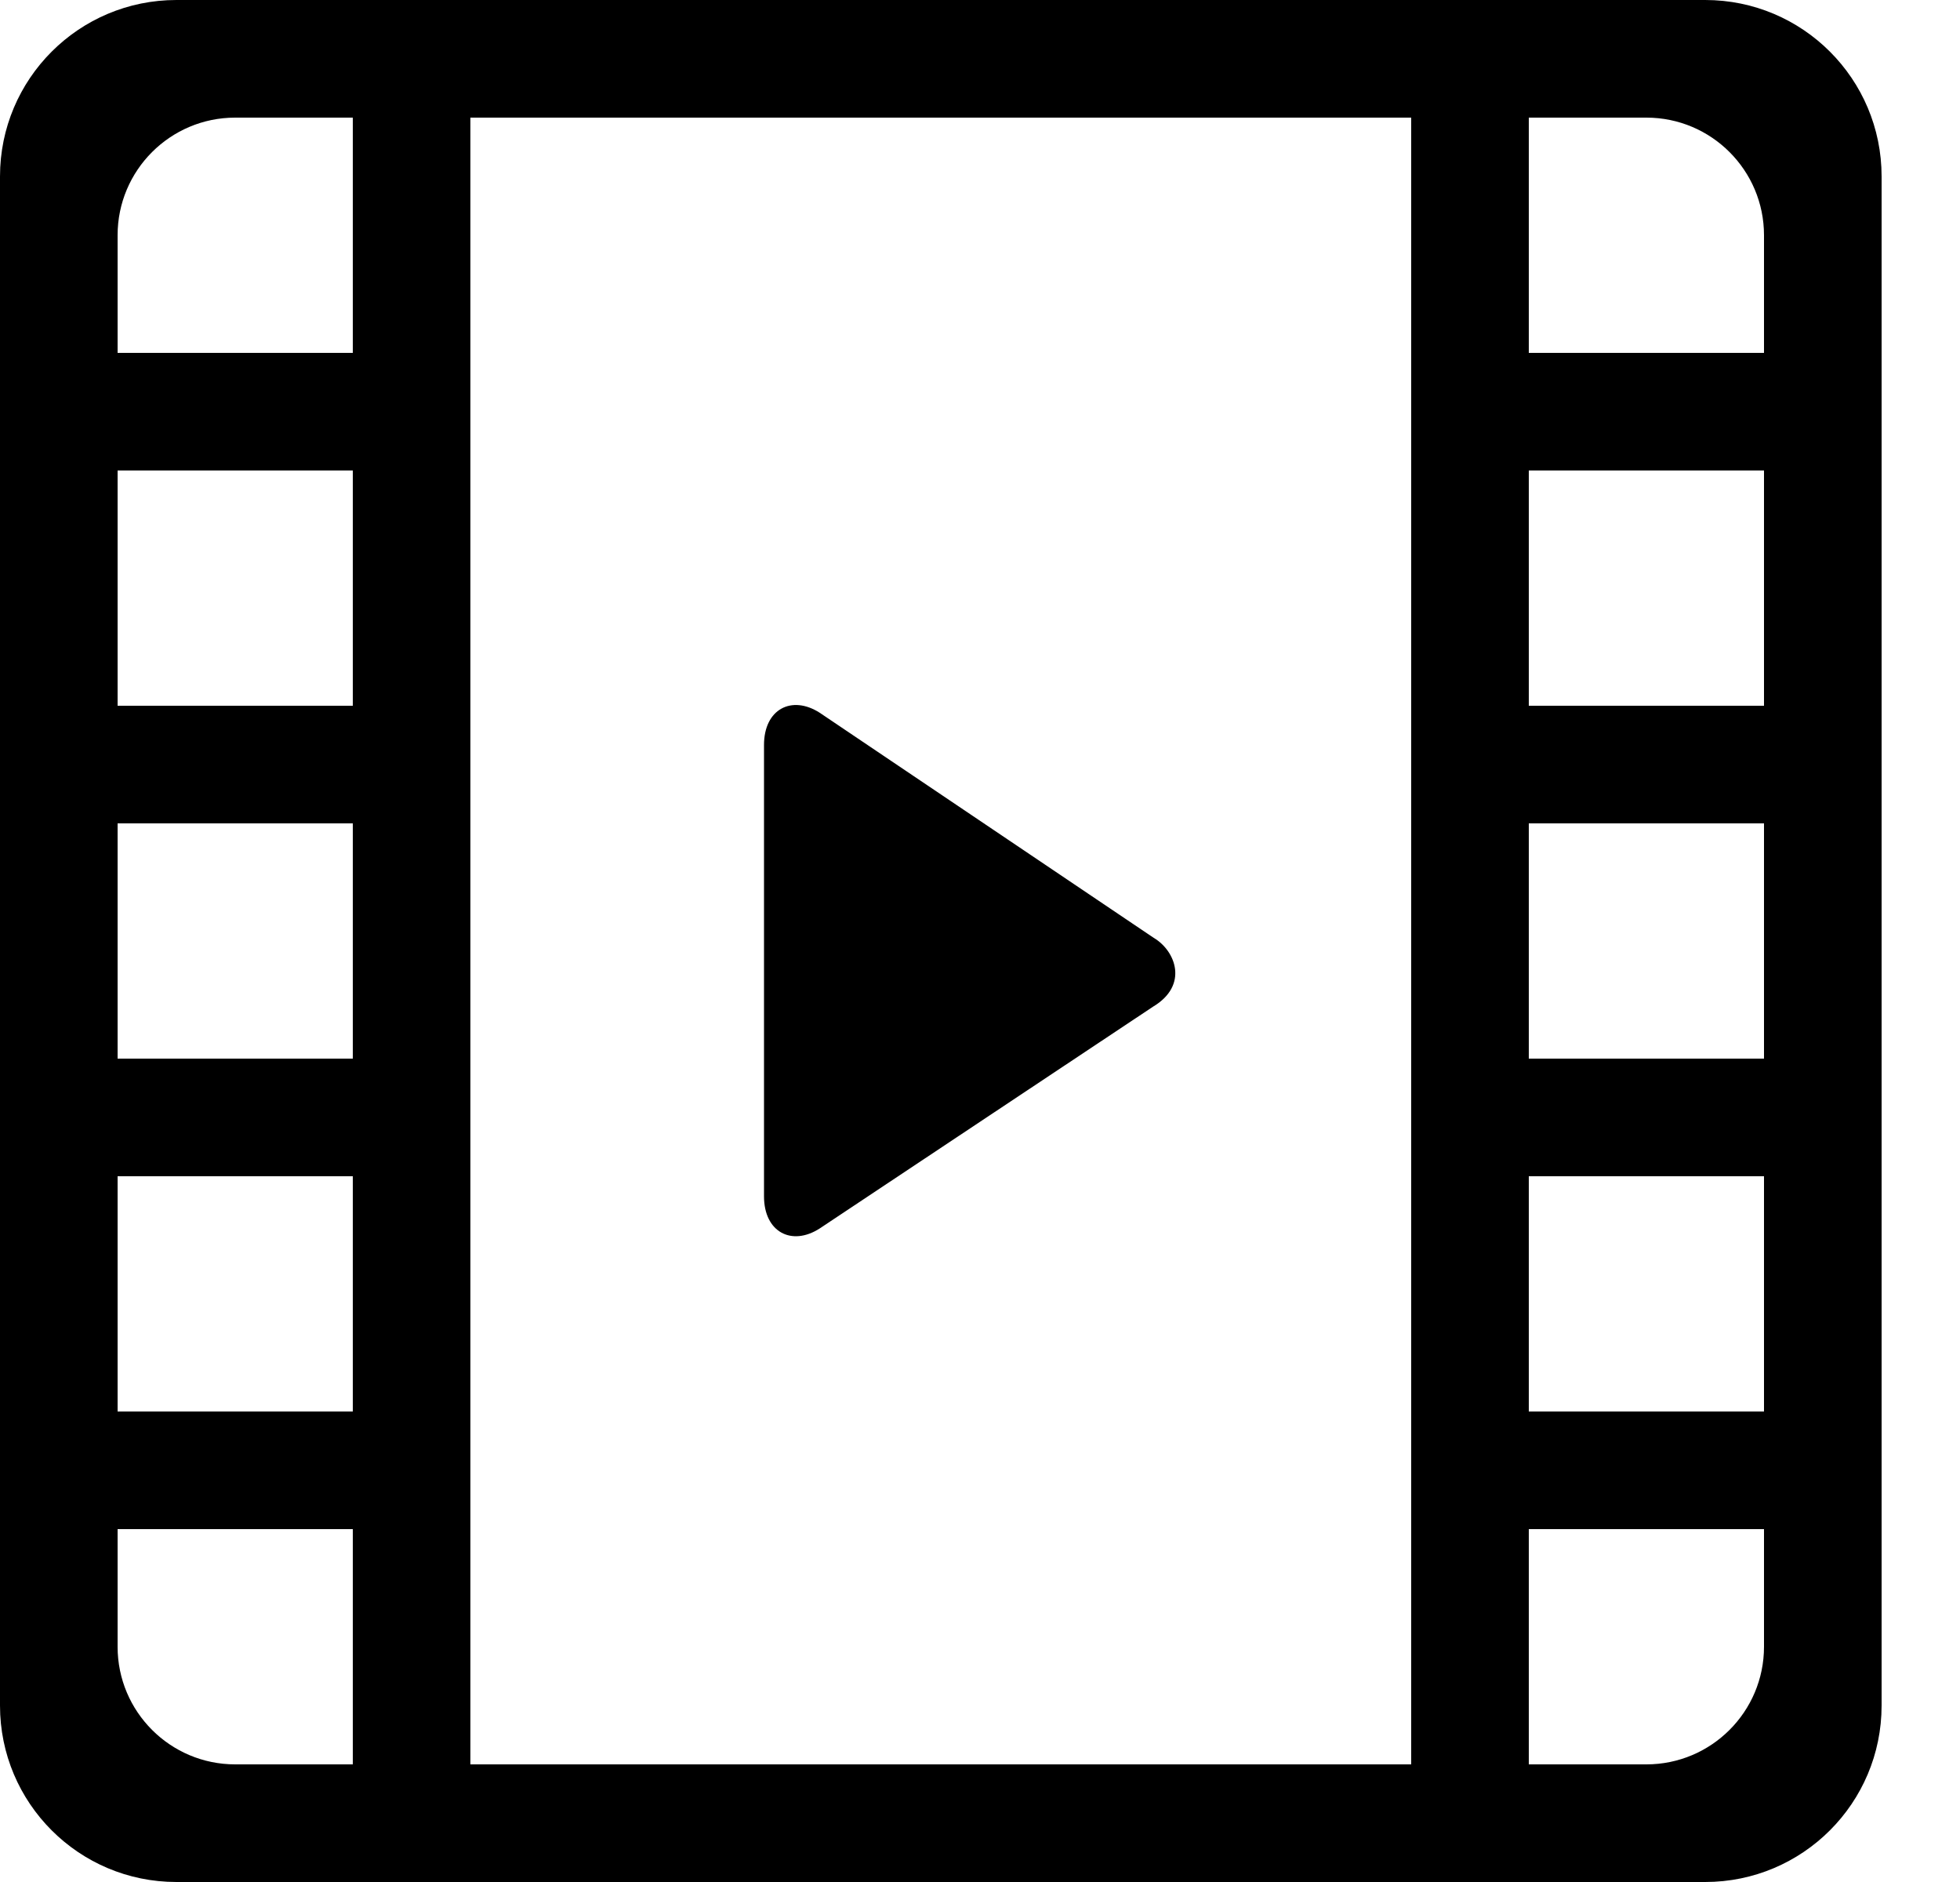
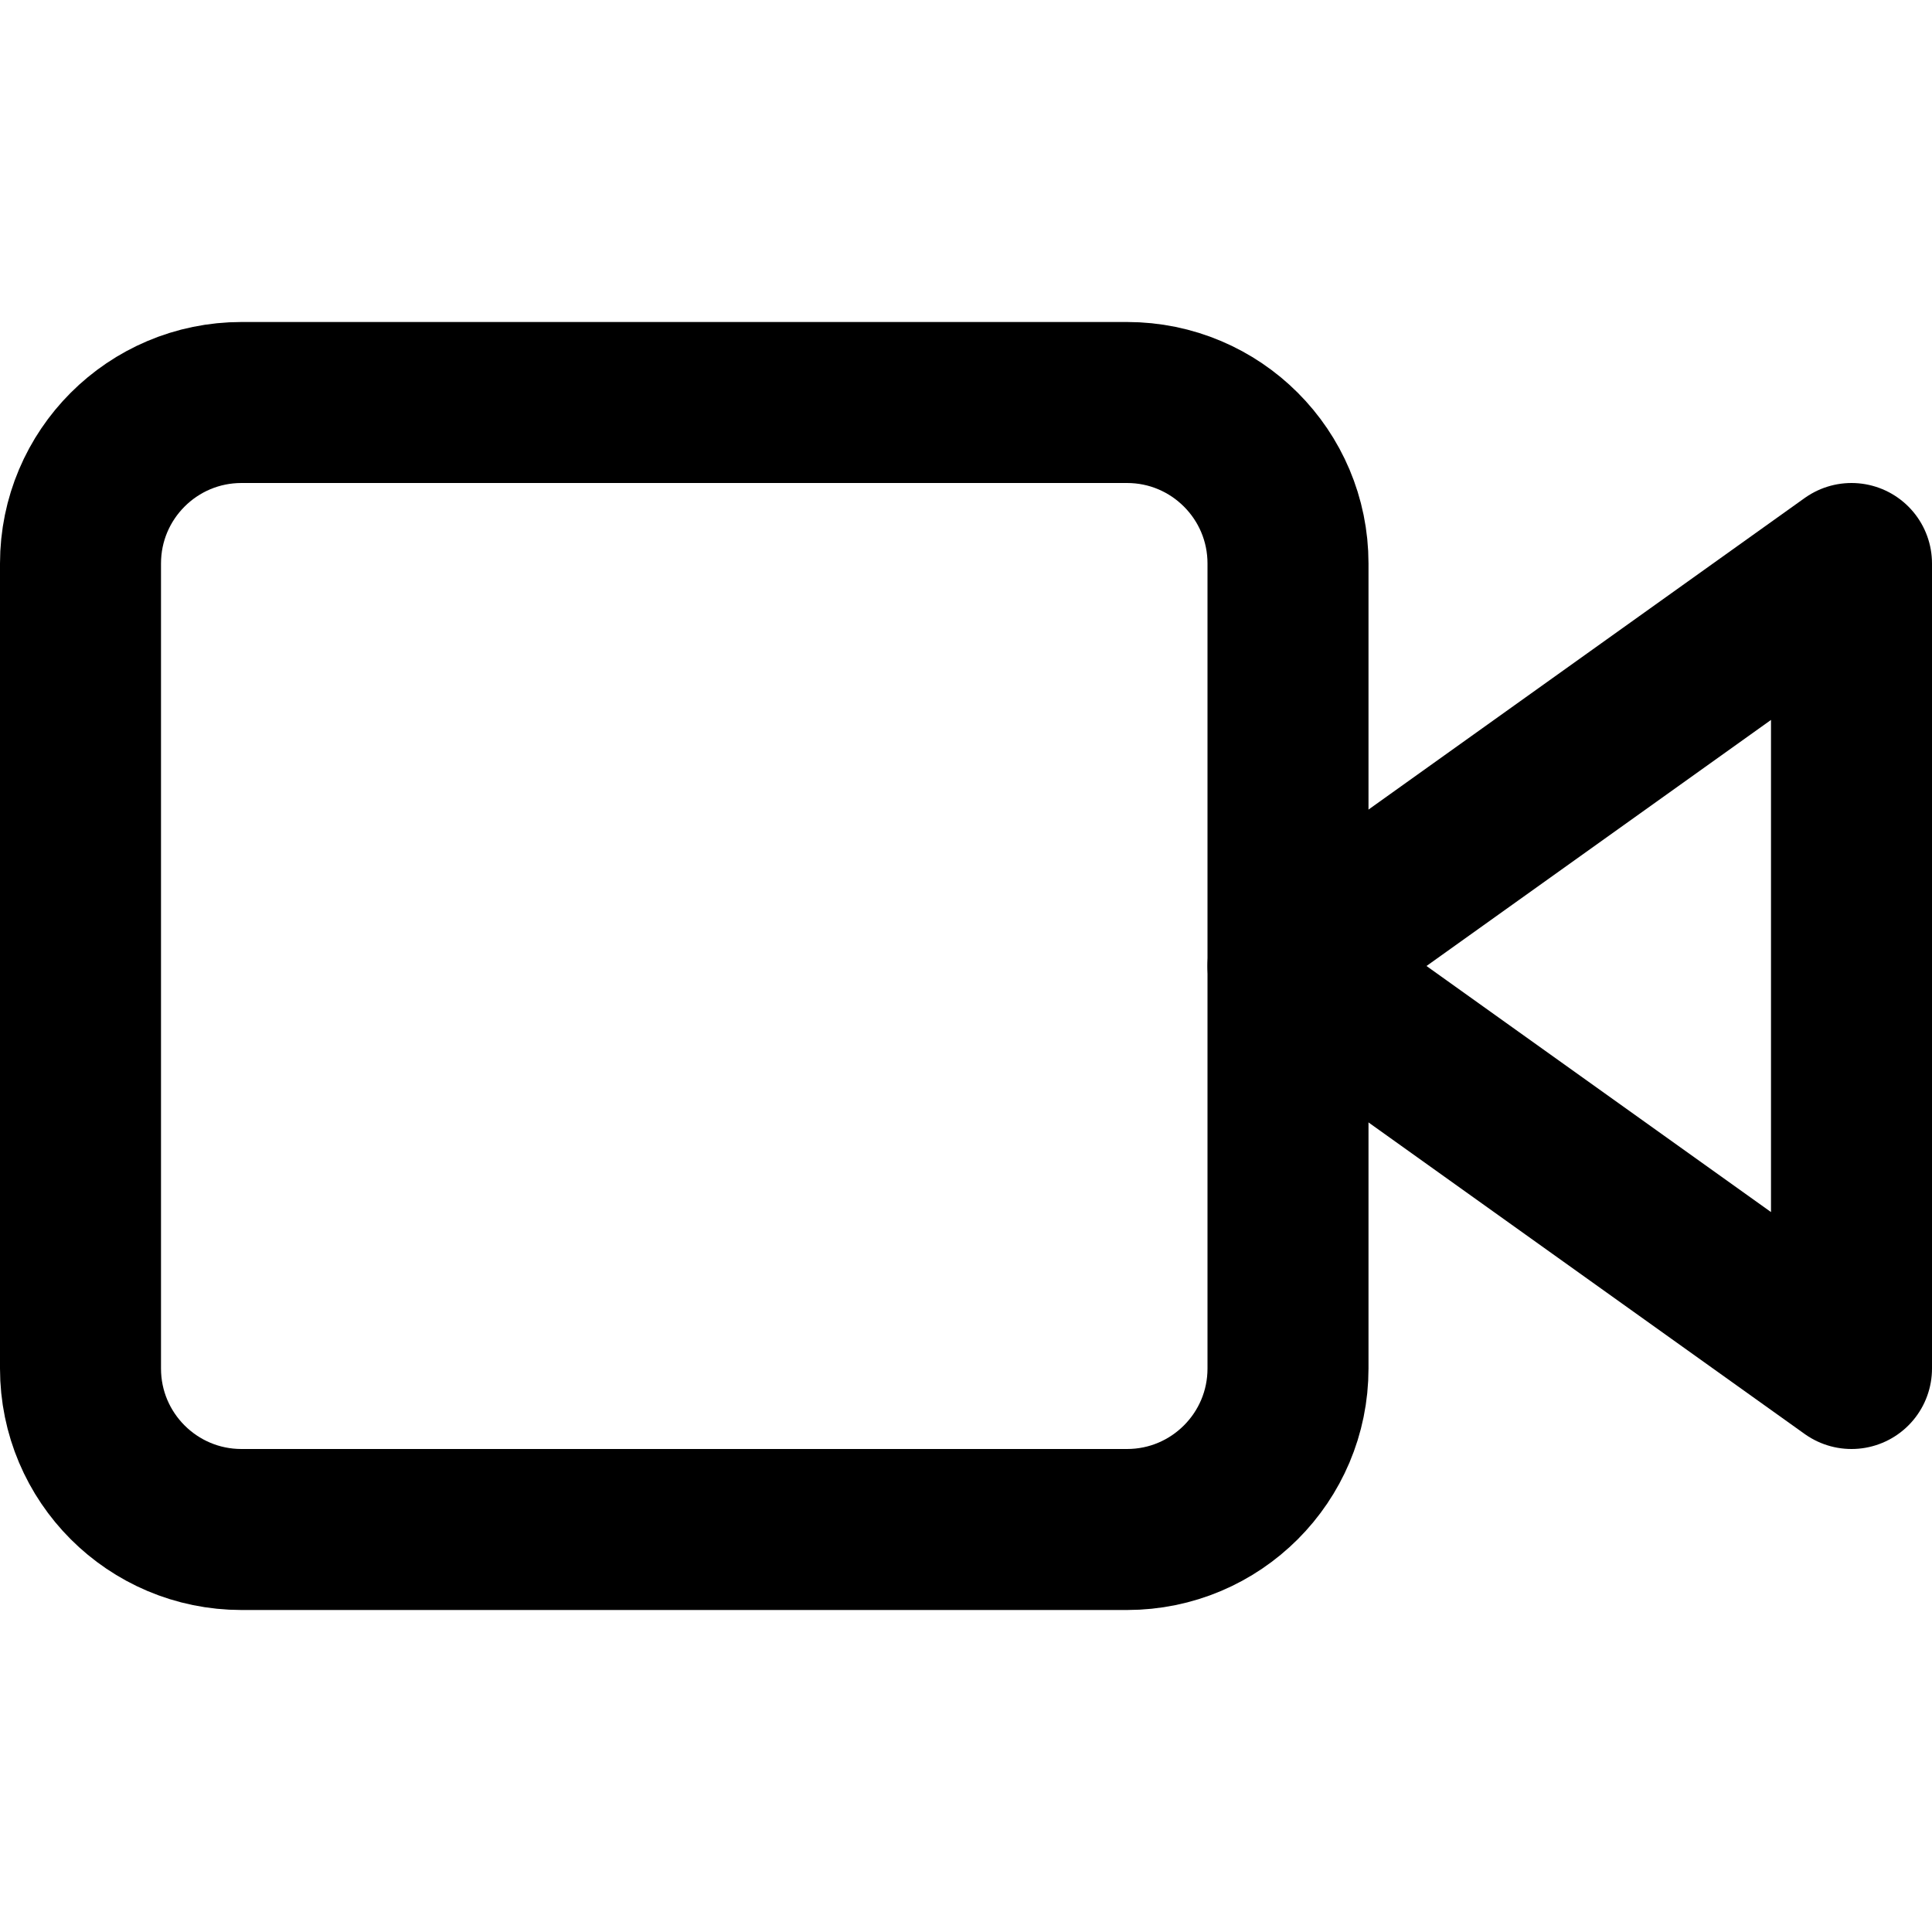
- <svg xmlns="http://www.w3.org/2000/svg" width="100%" height="100%" viewBox="0 0 25 24" version="1.1" xml:space="preserve">
-   <path id="video" d="M21.75,0l-19.5,0c-1.243,0 -2.25,1.007 -2.25,2.25l0,19.5c0,1.243 1.007,2.25 2.25,2.25l19.5,0c1.243,0 2.25,-1.007 2.25,-2.25l0,-19.5c0,-1.243 -1.007,-2.25 -2.25,-2.25ZM4.5,22.5l-1.5,0c-0.828,0 -1.5,-0.672 -1.5,-1.5l0,-1.5l3,0l0,3ZM4.5,18l-3,0l0,-3l3,0l0,3ZM4.5,13.5l-3,0l0,-3l3,0l0,3ZM4.5,9l-3,0l0,-3l3,0l0,3ZM4.5,4.5l-3,0l0,-1.5c0,-0.828 0.672,-1.5 1.5,-1.5l1.5,0l0,3ZM18,22.5l-12,0l0,-21l12,0l0,21ZM22.5,21c0,0.828 -0.672,1.5 -1.5,1.5l-1.5,0l0,-3l3,0l0,1.5ZM22.5,18l-3,0l0,-3l3,0l0,3ZM22.5,13.5l-3,0l0,-3l3,0l0,3ZM22.5,9l-3,0l0,-3l3,0l0,3ZM22.5,4.5l-3,0l0,-3l1.5,0c0.828,0 1.5,0.672 1.5,1.5l0,1.5ZM10.455,15.666l4.253,-2.829c0.455,-0.272 0.289,-0.711 0.008,-0.877l-4.261,-2.871c-0.358,-0.229 -0.71,-0.045 -0.71,0.411l0,5.756c0,0.455 0.352,0.64 0.71,0.41Z" />
+ <svg xmlns="http://www.w3.org/2000/svg" width="24" height="24" viewBox="0 0 24 24" fill="none" stroke="currentcolor" stroke-linecap="round" stroke-linejoin="round" stroke-width="2">
+   <polygon points="23 7 16 12 23 17 23 7" />
+   <rect x="1" y="5" width="15" height="14" rx="2" ry="2" />
</svg>
